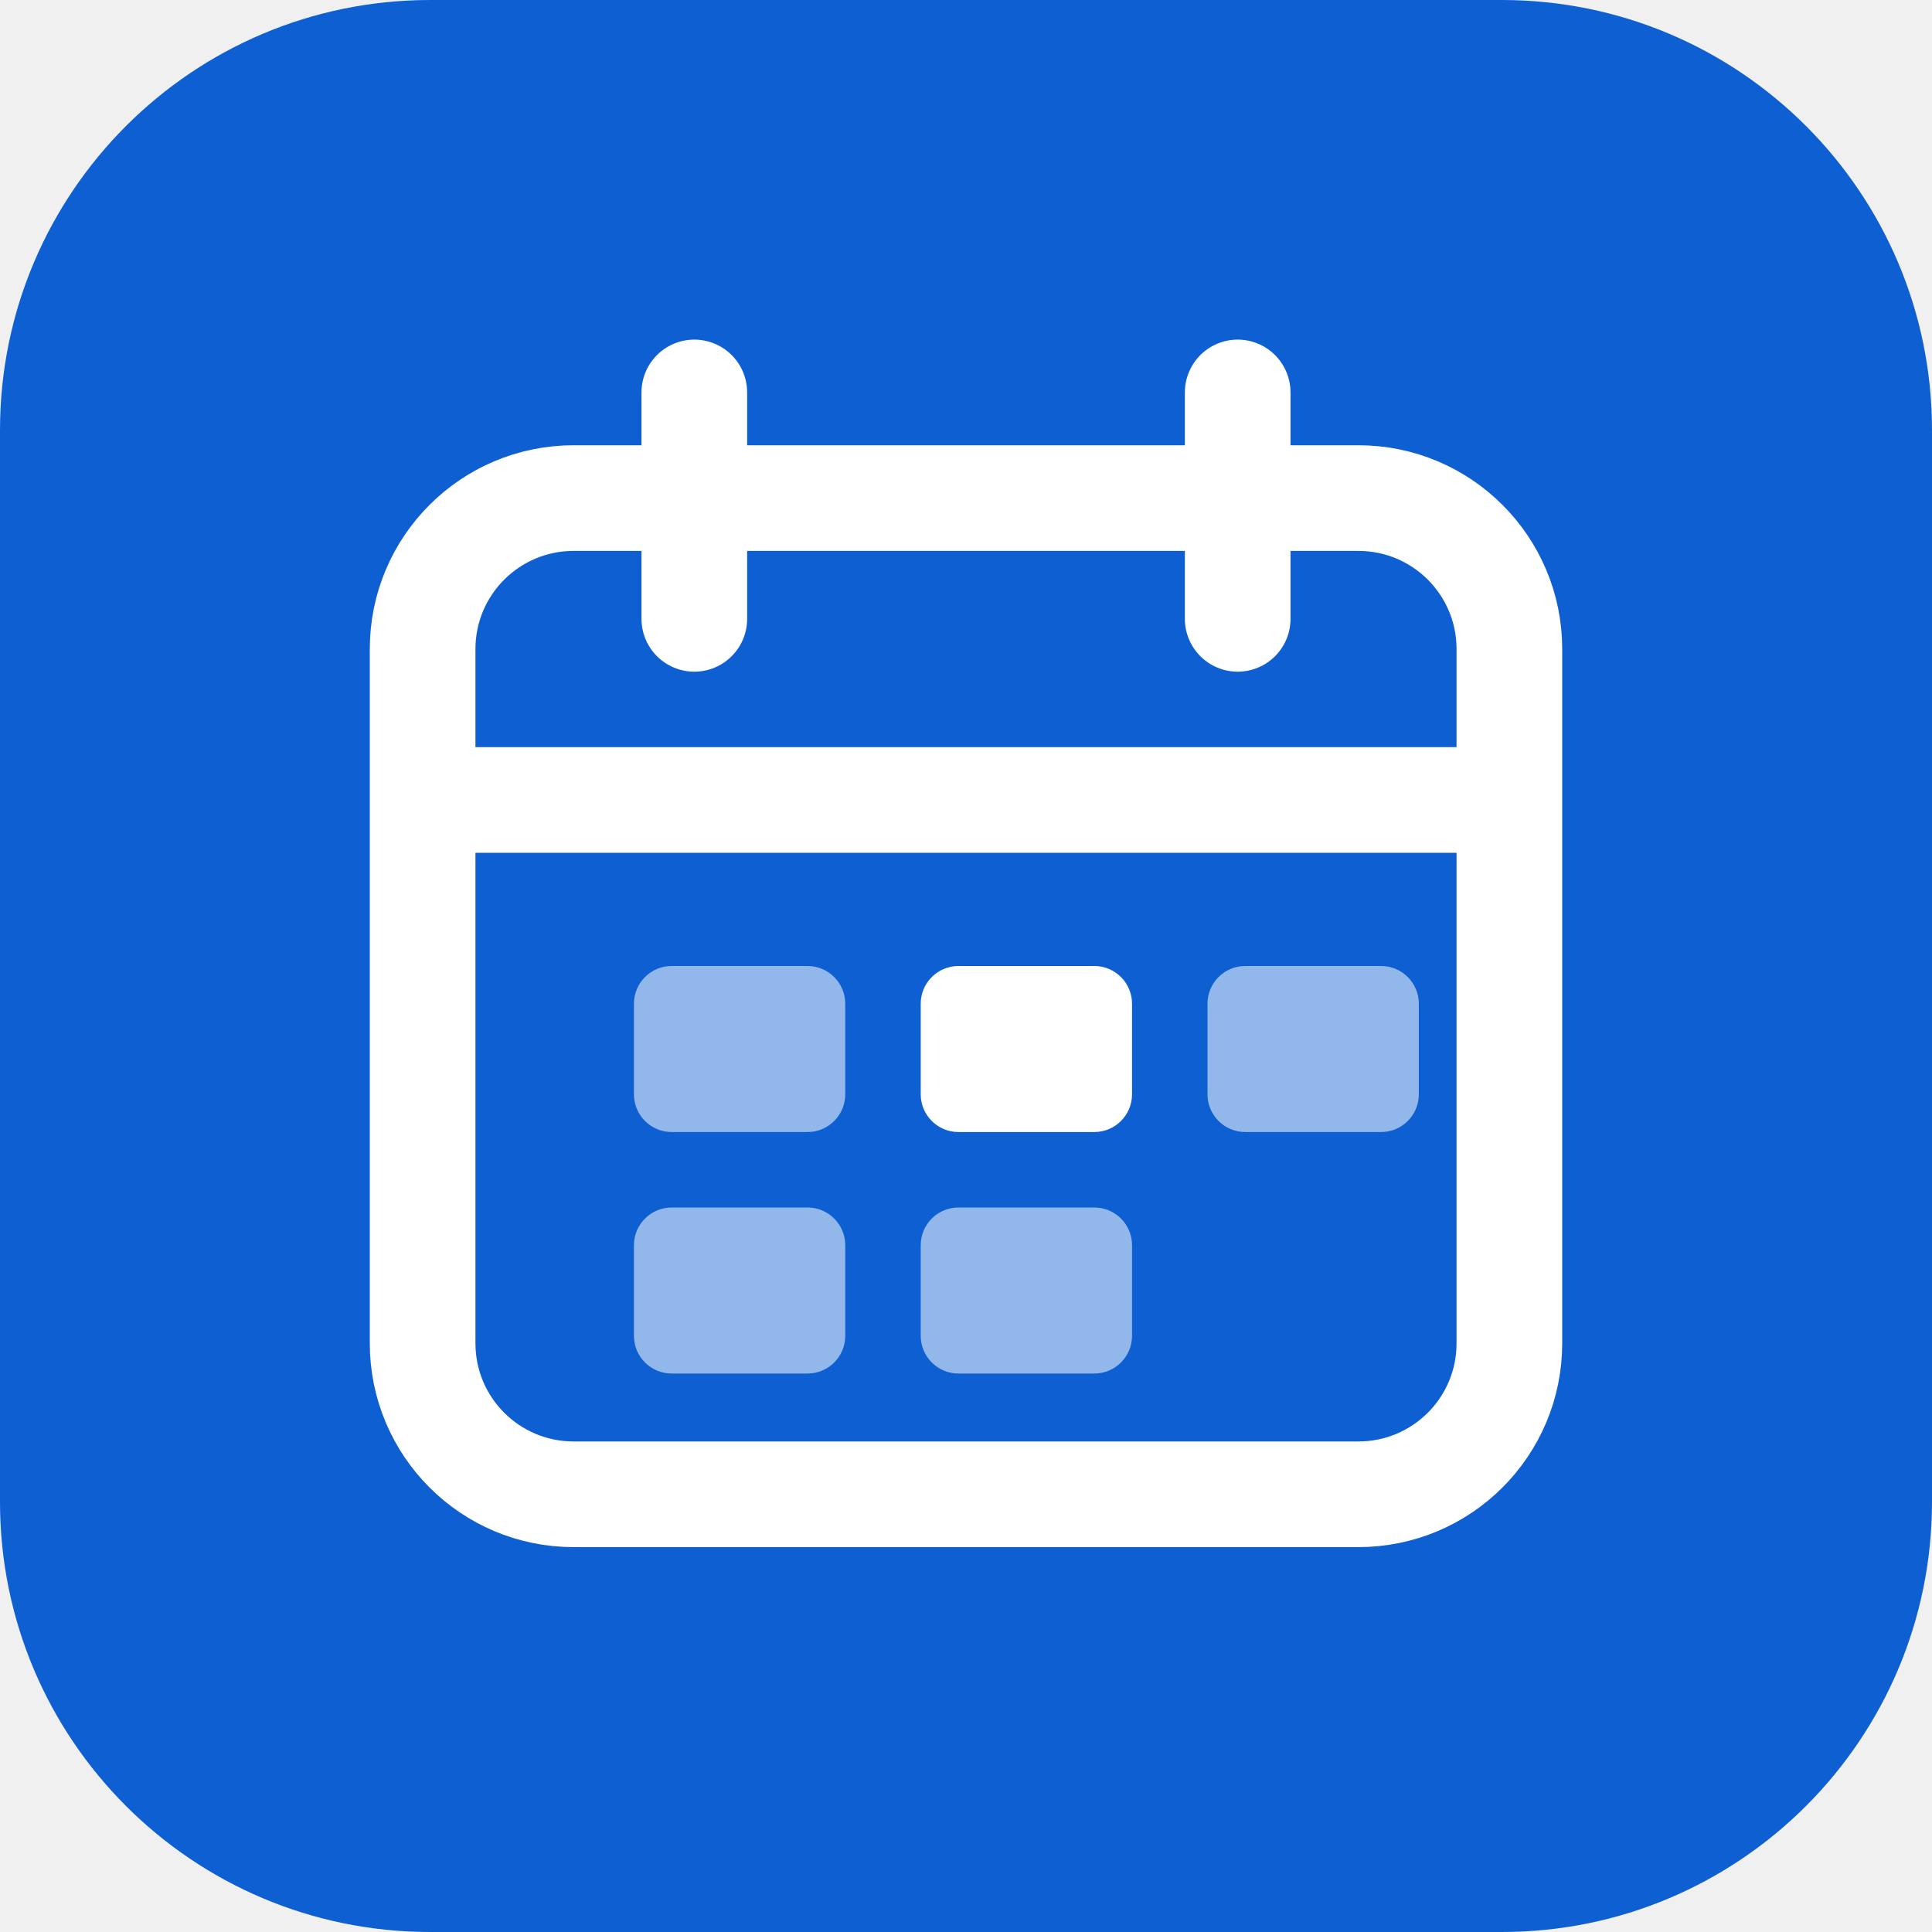
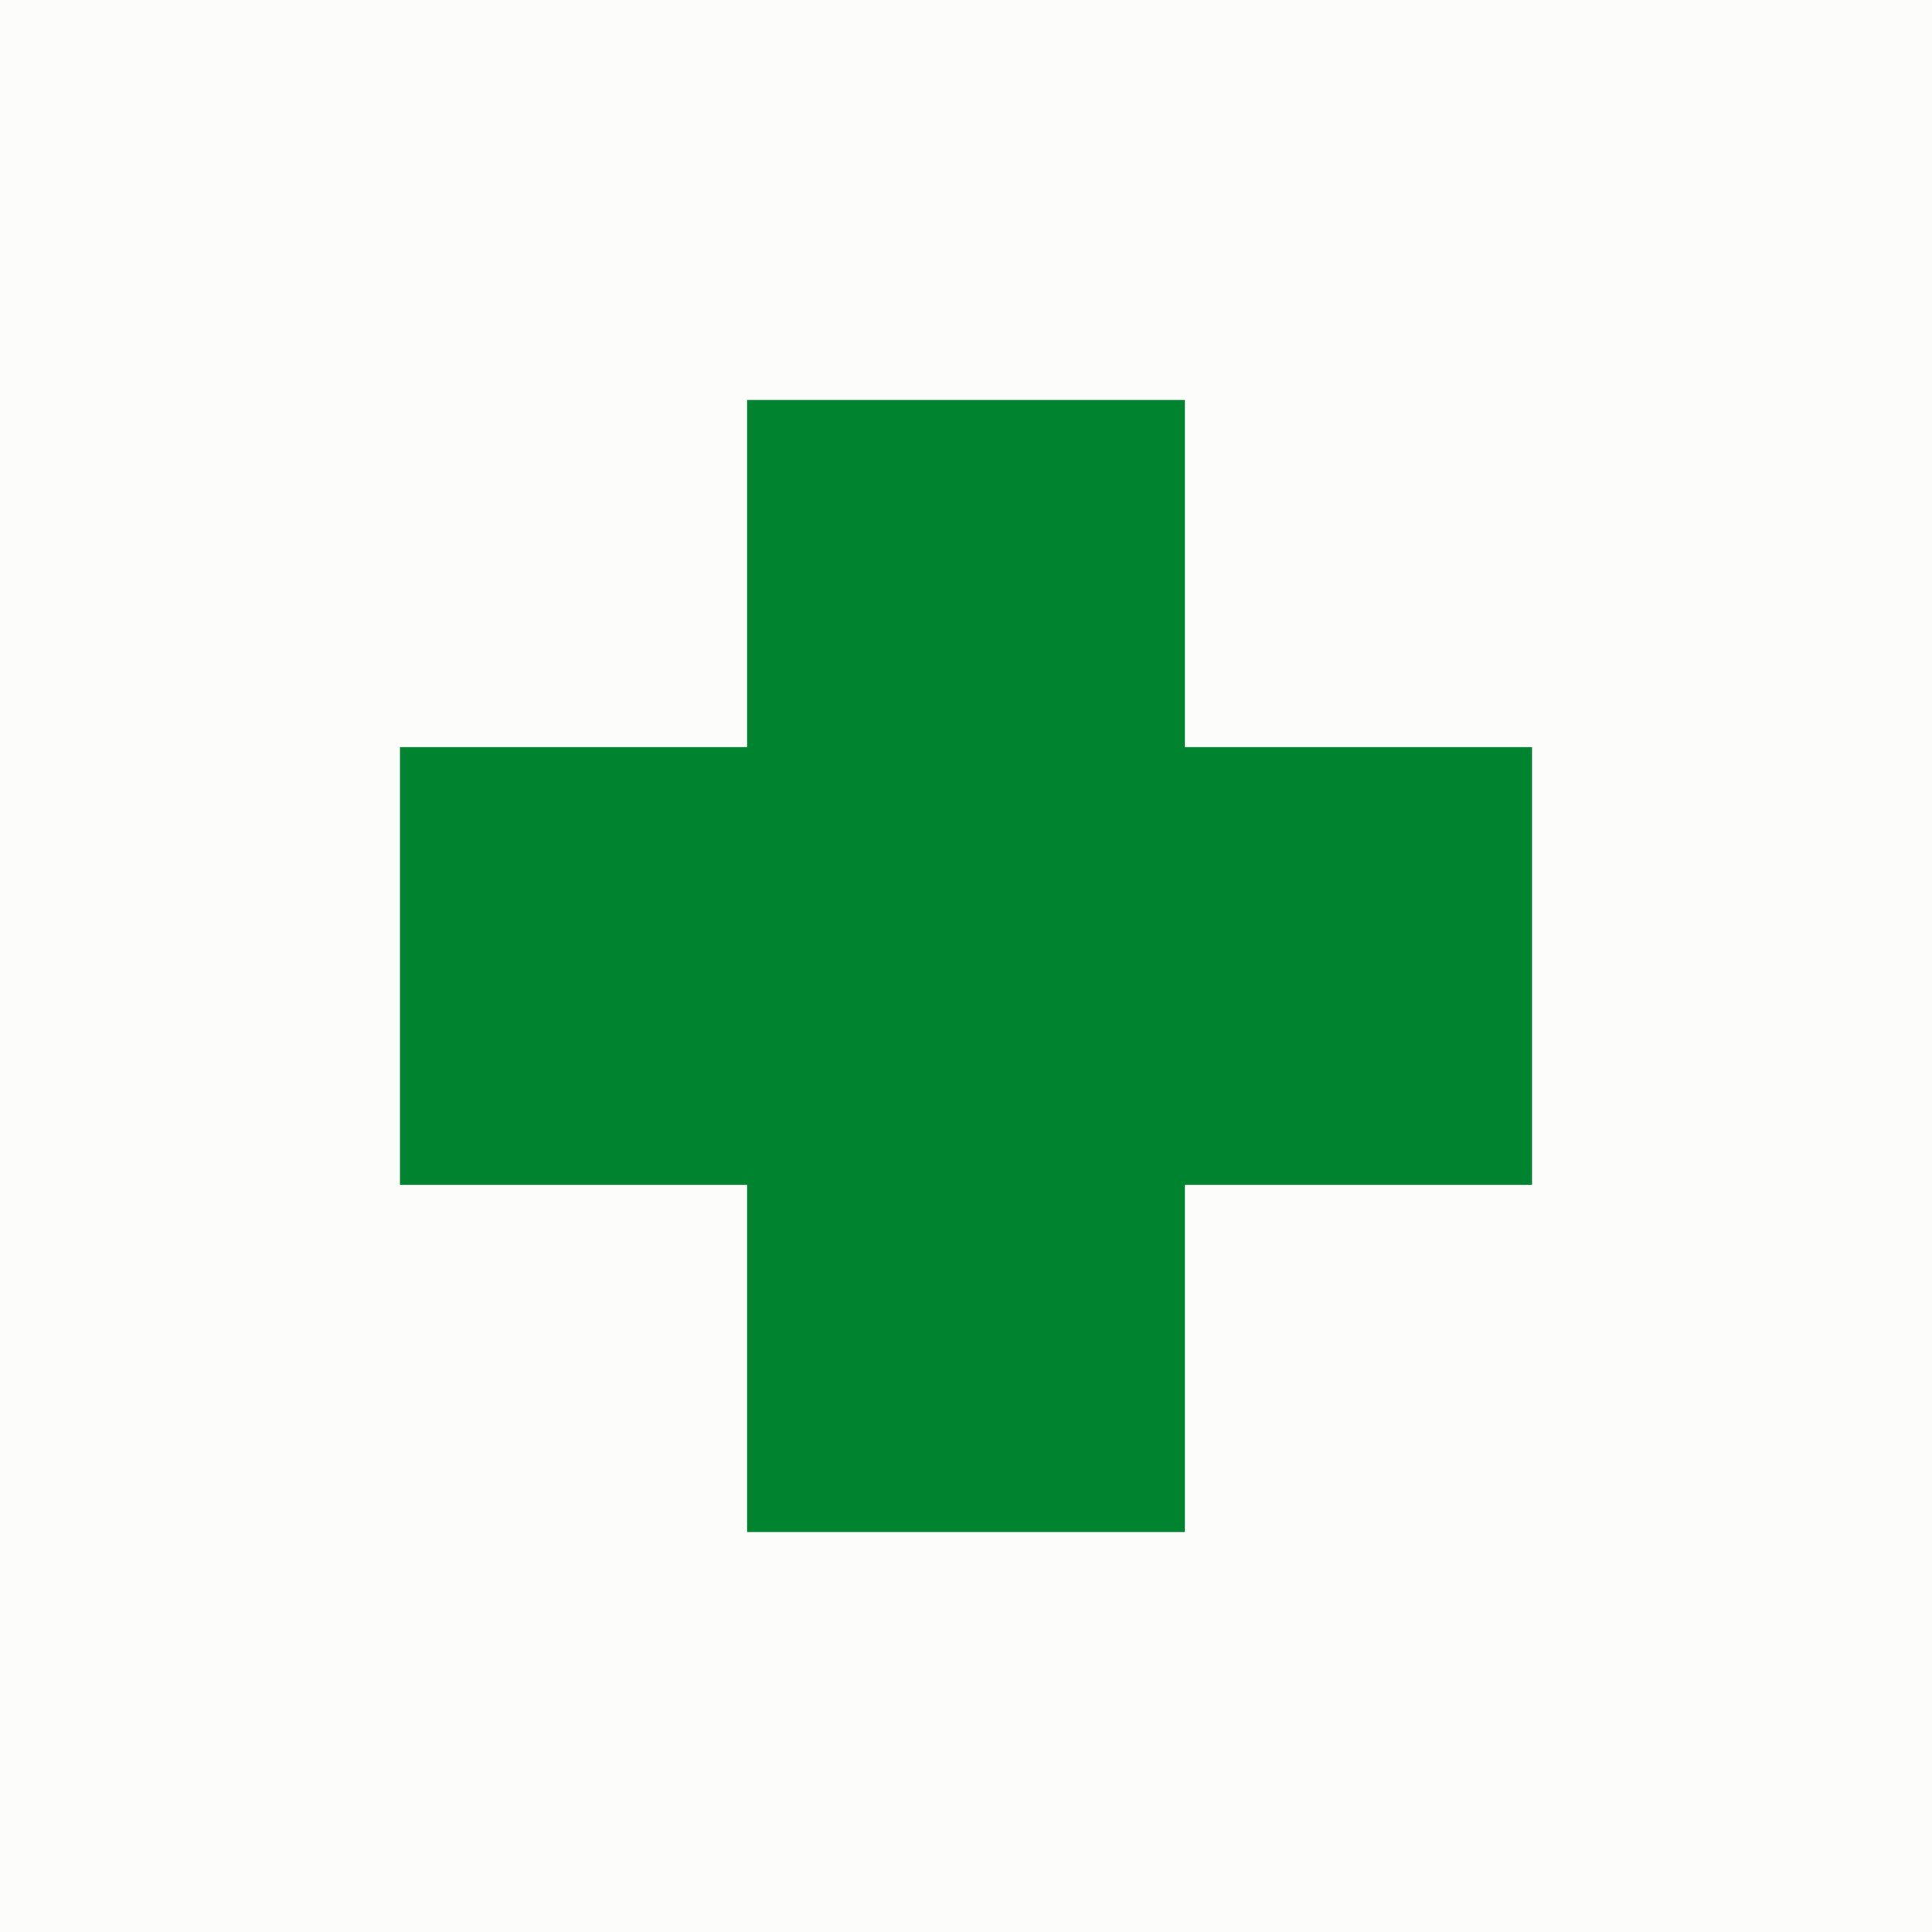
<svg xmlns="http://www.w3.org/2000/svg" viewBox="0 0 512 512">
-   <rect width="512" height="512" rx="114" fill="#0e60d2" />
-   <rect x="112" y="132" width="288" height="264" rx="40" fill="none" stroke="#ffffff" stroke-width="28" />
-   <path d="M112 212h288" stroke="#ffffff" stroke-width="28" />
-   <path d="M184 104v60M328 104v60" stroke="#ffffff" stroke-width="28" stroke-linecap="round" />
-   <rect x="168" y="256" width="56" height="44" rx="10" fill="#ffffff" opacity=".55" />
-   <rect x="244" y="256" width="56" height="44" rx="10" fill="#ffffff" />
-   <rect x="320" y="256" width="56" height="44" rx="10" fill="#ffffff" opacity=".55" />
-   <rect x="168" y="320" width="56" height="44" rx="10" fill="#ffffff" opacity=".55" />
-   <rect x="244" y="320" width="56" height="44" rx="10" fill="#ffffff" opacity=".55" />
+   <rect width="512" height="512" fill="#fcfdfb" />
+   <rect x="198" y="106" width="116" height="300" fill="#00832e" />
+   <rect x="106" y="198" width="300" height="116" fill="#00832e" />
</svg>
